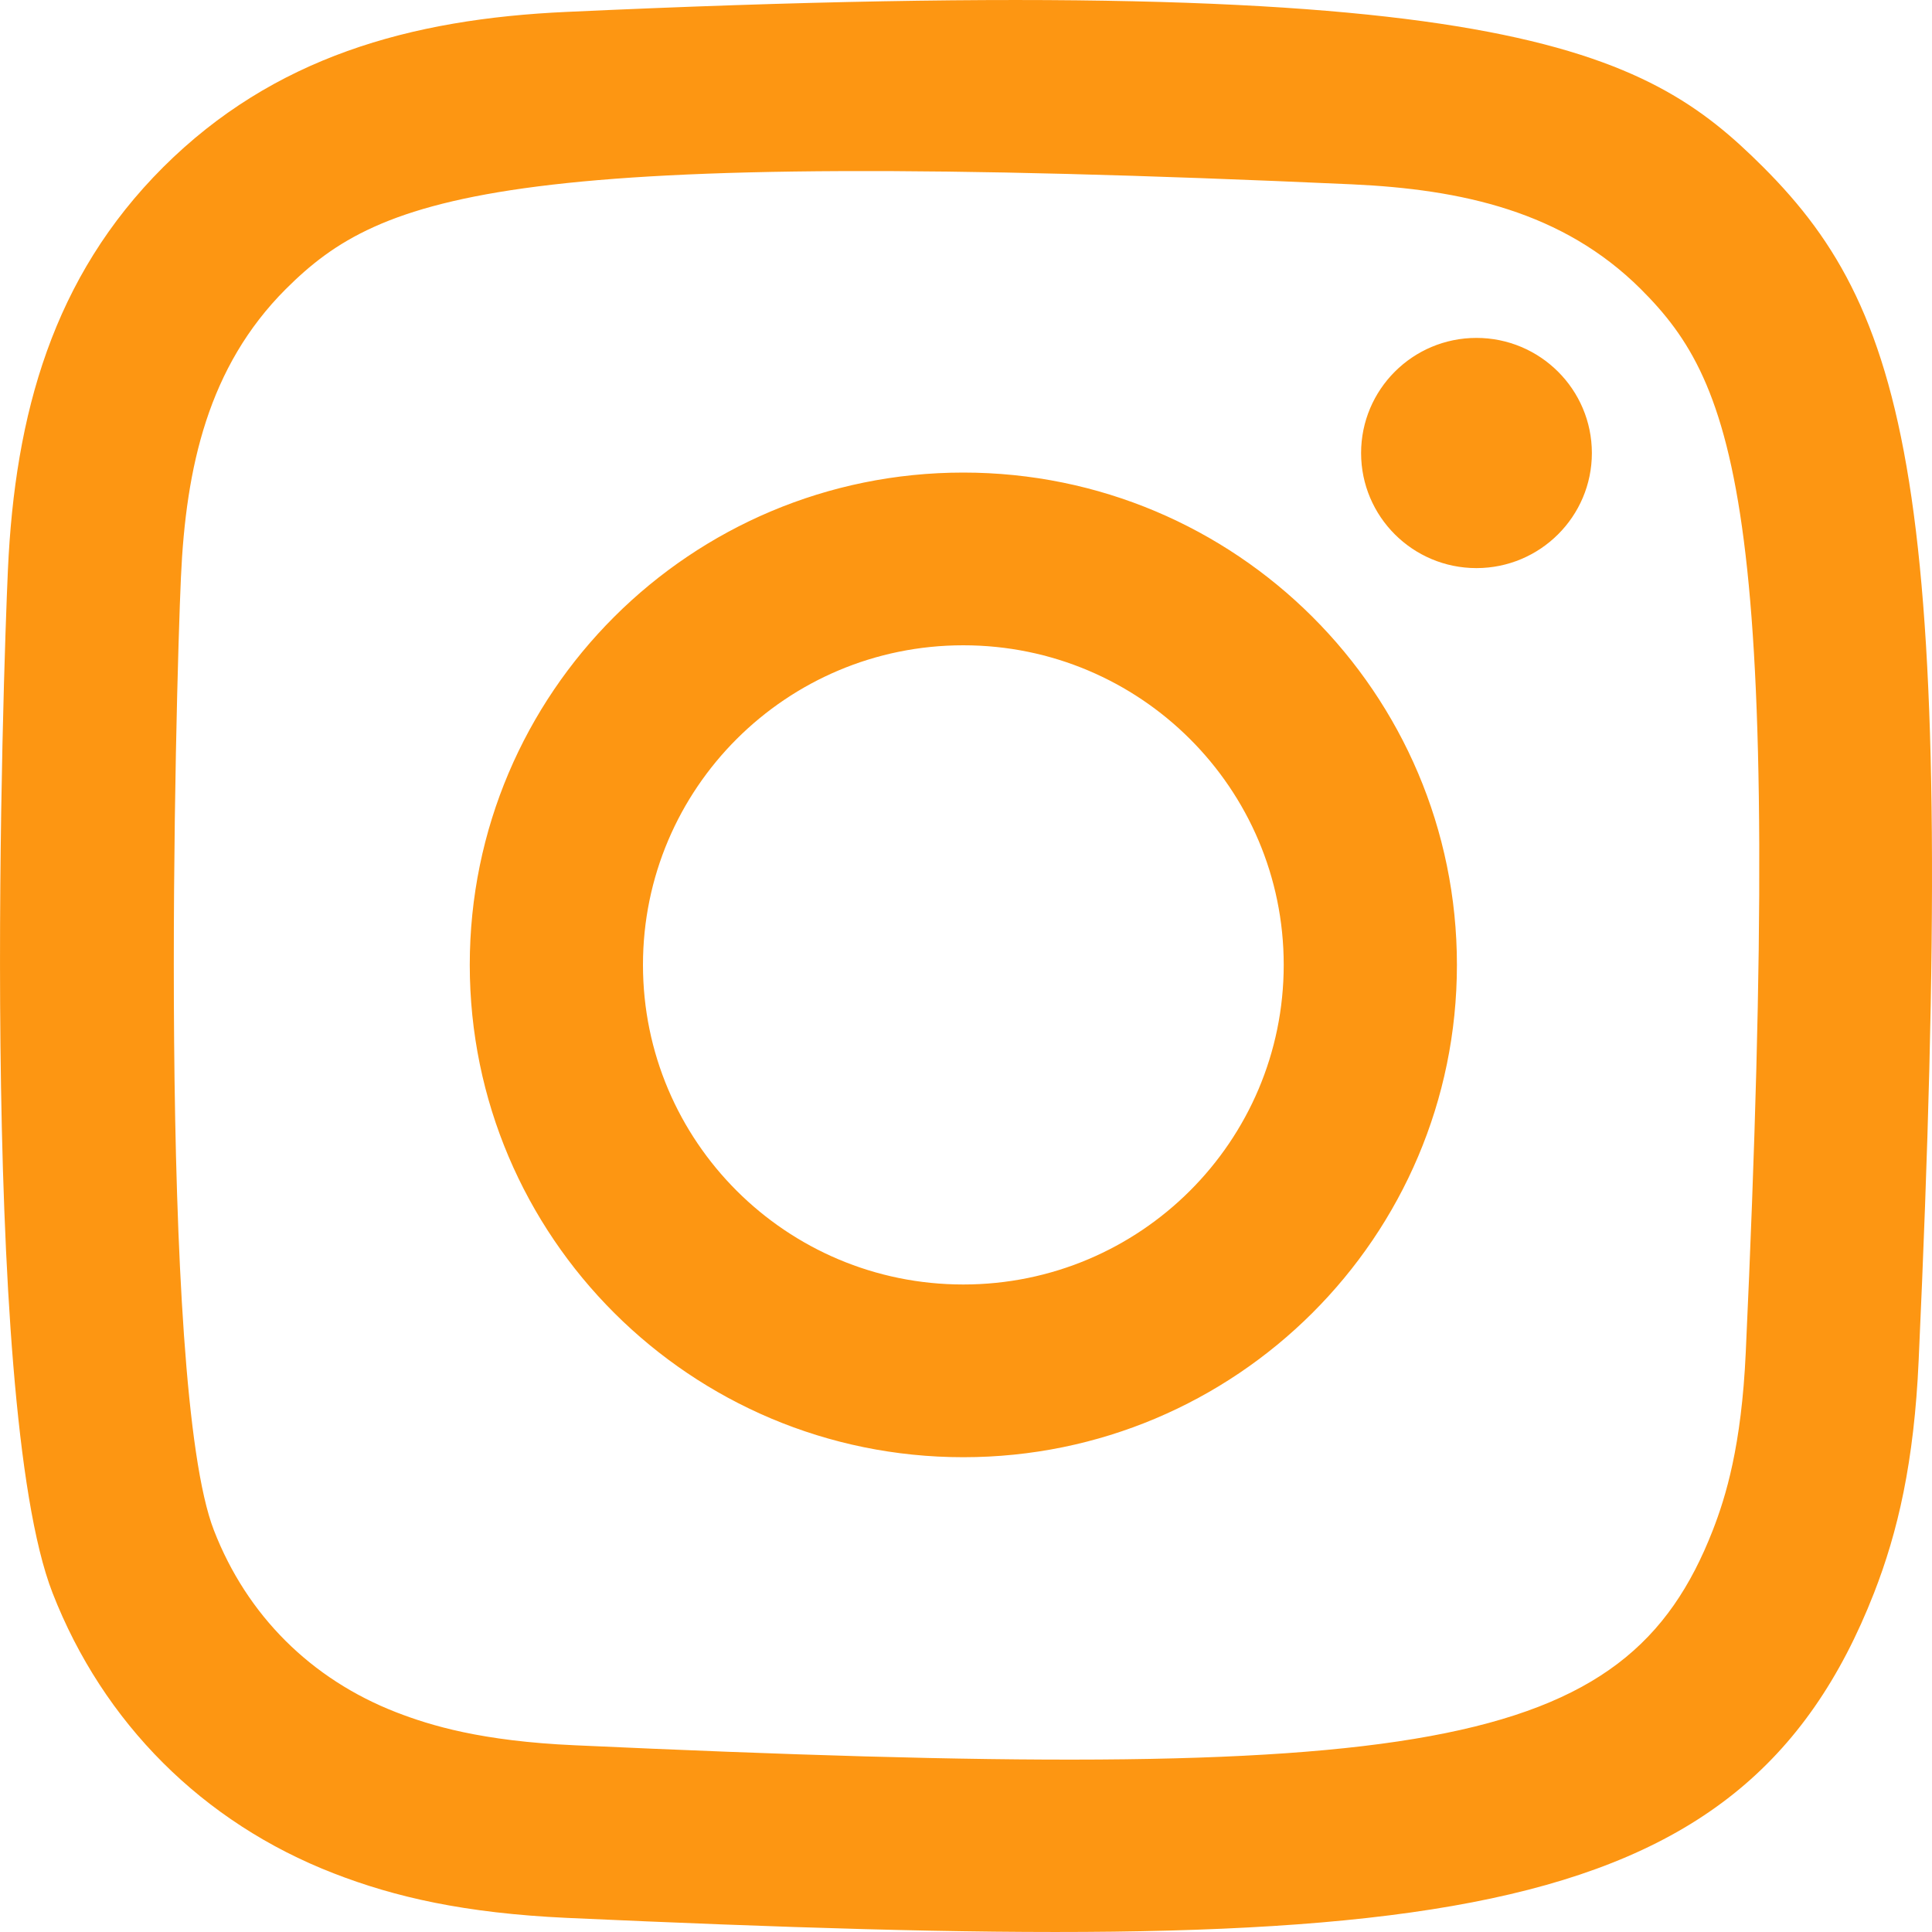
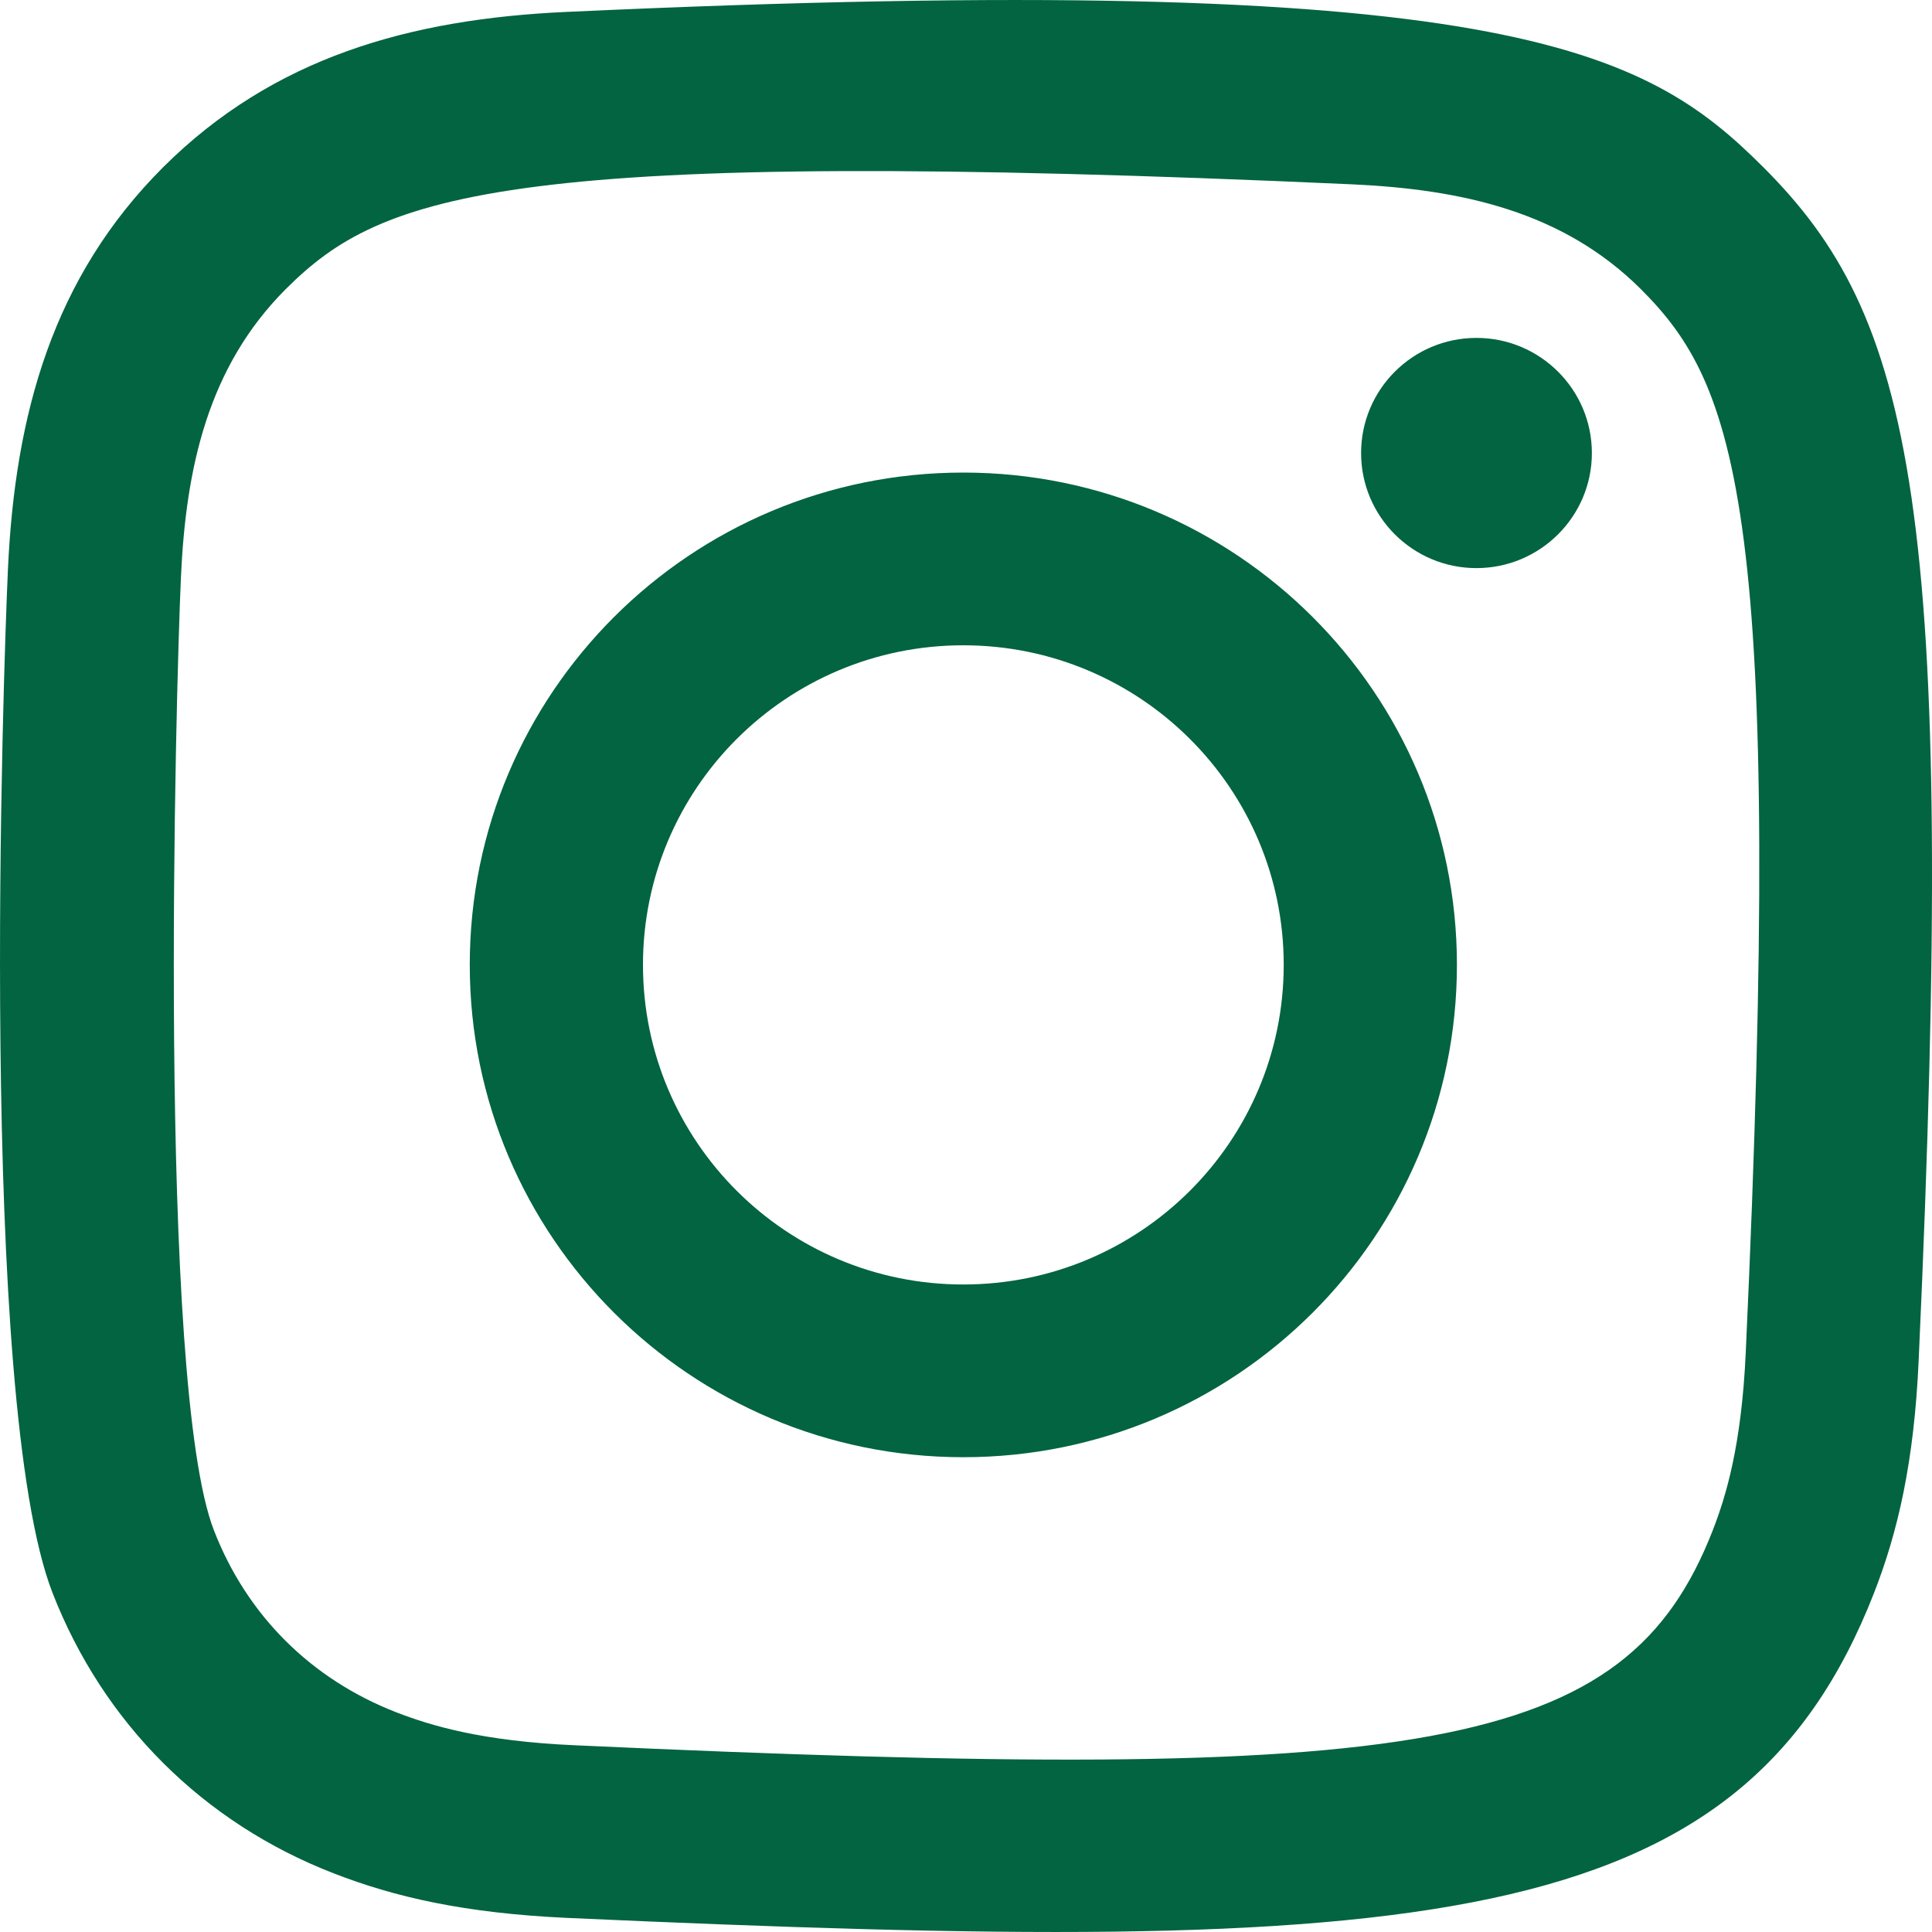
<svg xmlns="http://www.w3.org/2000/svg" width="800px" height="800px" viewBox="0 0 20 20" version="1.1">
  <defs>

</defs>
  <g id="Page-1" stroke="none" stroke-width="1" fill="none" fill-rule="evenodd">
-     <g id="Dribbble-Light-Preview" transform="translate(-340, -7439)" fill="#FD9612">
+     <g id="Dribbble-Light-Preview" transform="translate(-340, -7439)" fill="#026440">
      <g id="icons" transform="translate(56, 160)">
        <path d="M289.87,7279.123 C288.242,7279.196 286.831,7279.594 285.691,7280.729 C284.548,7281.869 284.155,7283.286 284.082,7284.897 C284.036,7285.902 283.768,7293.498 284.544,7295.49 C285.068,7296.834 286.098,7297.867 287.455,7298.393 C288.088,7298.639 288.81,7298.805 289.87,7298.854 C298.73,7299.255 302.015,7299.037 303.4,7295.49 C303.646,7294.859 303.815,7294.137 303.862,7293.08 C304.267,7284.197 303.796,7282.271 302.252,7280.729 C301.027,7279.507 299.586,7278.675 289.87,7279.123 M289.951,7297.067 C288.981,7297.024 288.455,7296.862 288.103,7296.726 C287.22,7296.383 286.556,7295.722 286.215,7294.843 C285.624,7293.329 285.82,7286.14 285.873,7284.977 C285.924,7283.837 286.155,7282.796 286.959,7281.992 C287.954,7281 289.24,7280.513 297.993,7280.908 C299.135,7280.96 300.179,7281.19 300.985,7281.992 C301.98,7282.985 302.474,7284.28 302.072,7293 C302.028,7293.968 301.866,7294.493 301.73,7294.843 C300.829,7297.151 298.757,7297.471 289.951,7297.067 M298.09,7283.69 C298.09,7284.347 298.624,7284.881 299.284,7284.881 C299.943,7284.881 300.479,7284.347 300.479,7283.69 C300.479,7283.032 299.943,7282.498 299.284,7282.498 C298.624,7282.498 298.09,7283.032 298.09,7283.69 M288.863,7288.988 C288.863,7291.803 291.15,7294.085 293.972,7294.085 C296.794,7294.085 299.082,7291.803 299.082,7288.988 C299.082,7286.173 296.794,7283.892 293.972,7283.892 C291.15,7283.892 288.863,7286.173 288.863,7288.988 M290.656,7288.988 C290.656,7287.162 292.14,7285.68 293.972,7285.68 C295.804,7285.68 297.289,7287.162 297.289,7288.988 C297.289,7290.815 295.804,7292.297 293.972,7292.297 C292.14,7292.297 290.656,7290.815 290.656,7288.988" id="instagram-[#167]">

</path>
      </g>
    </g>
  </g>
</svg>
